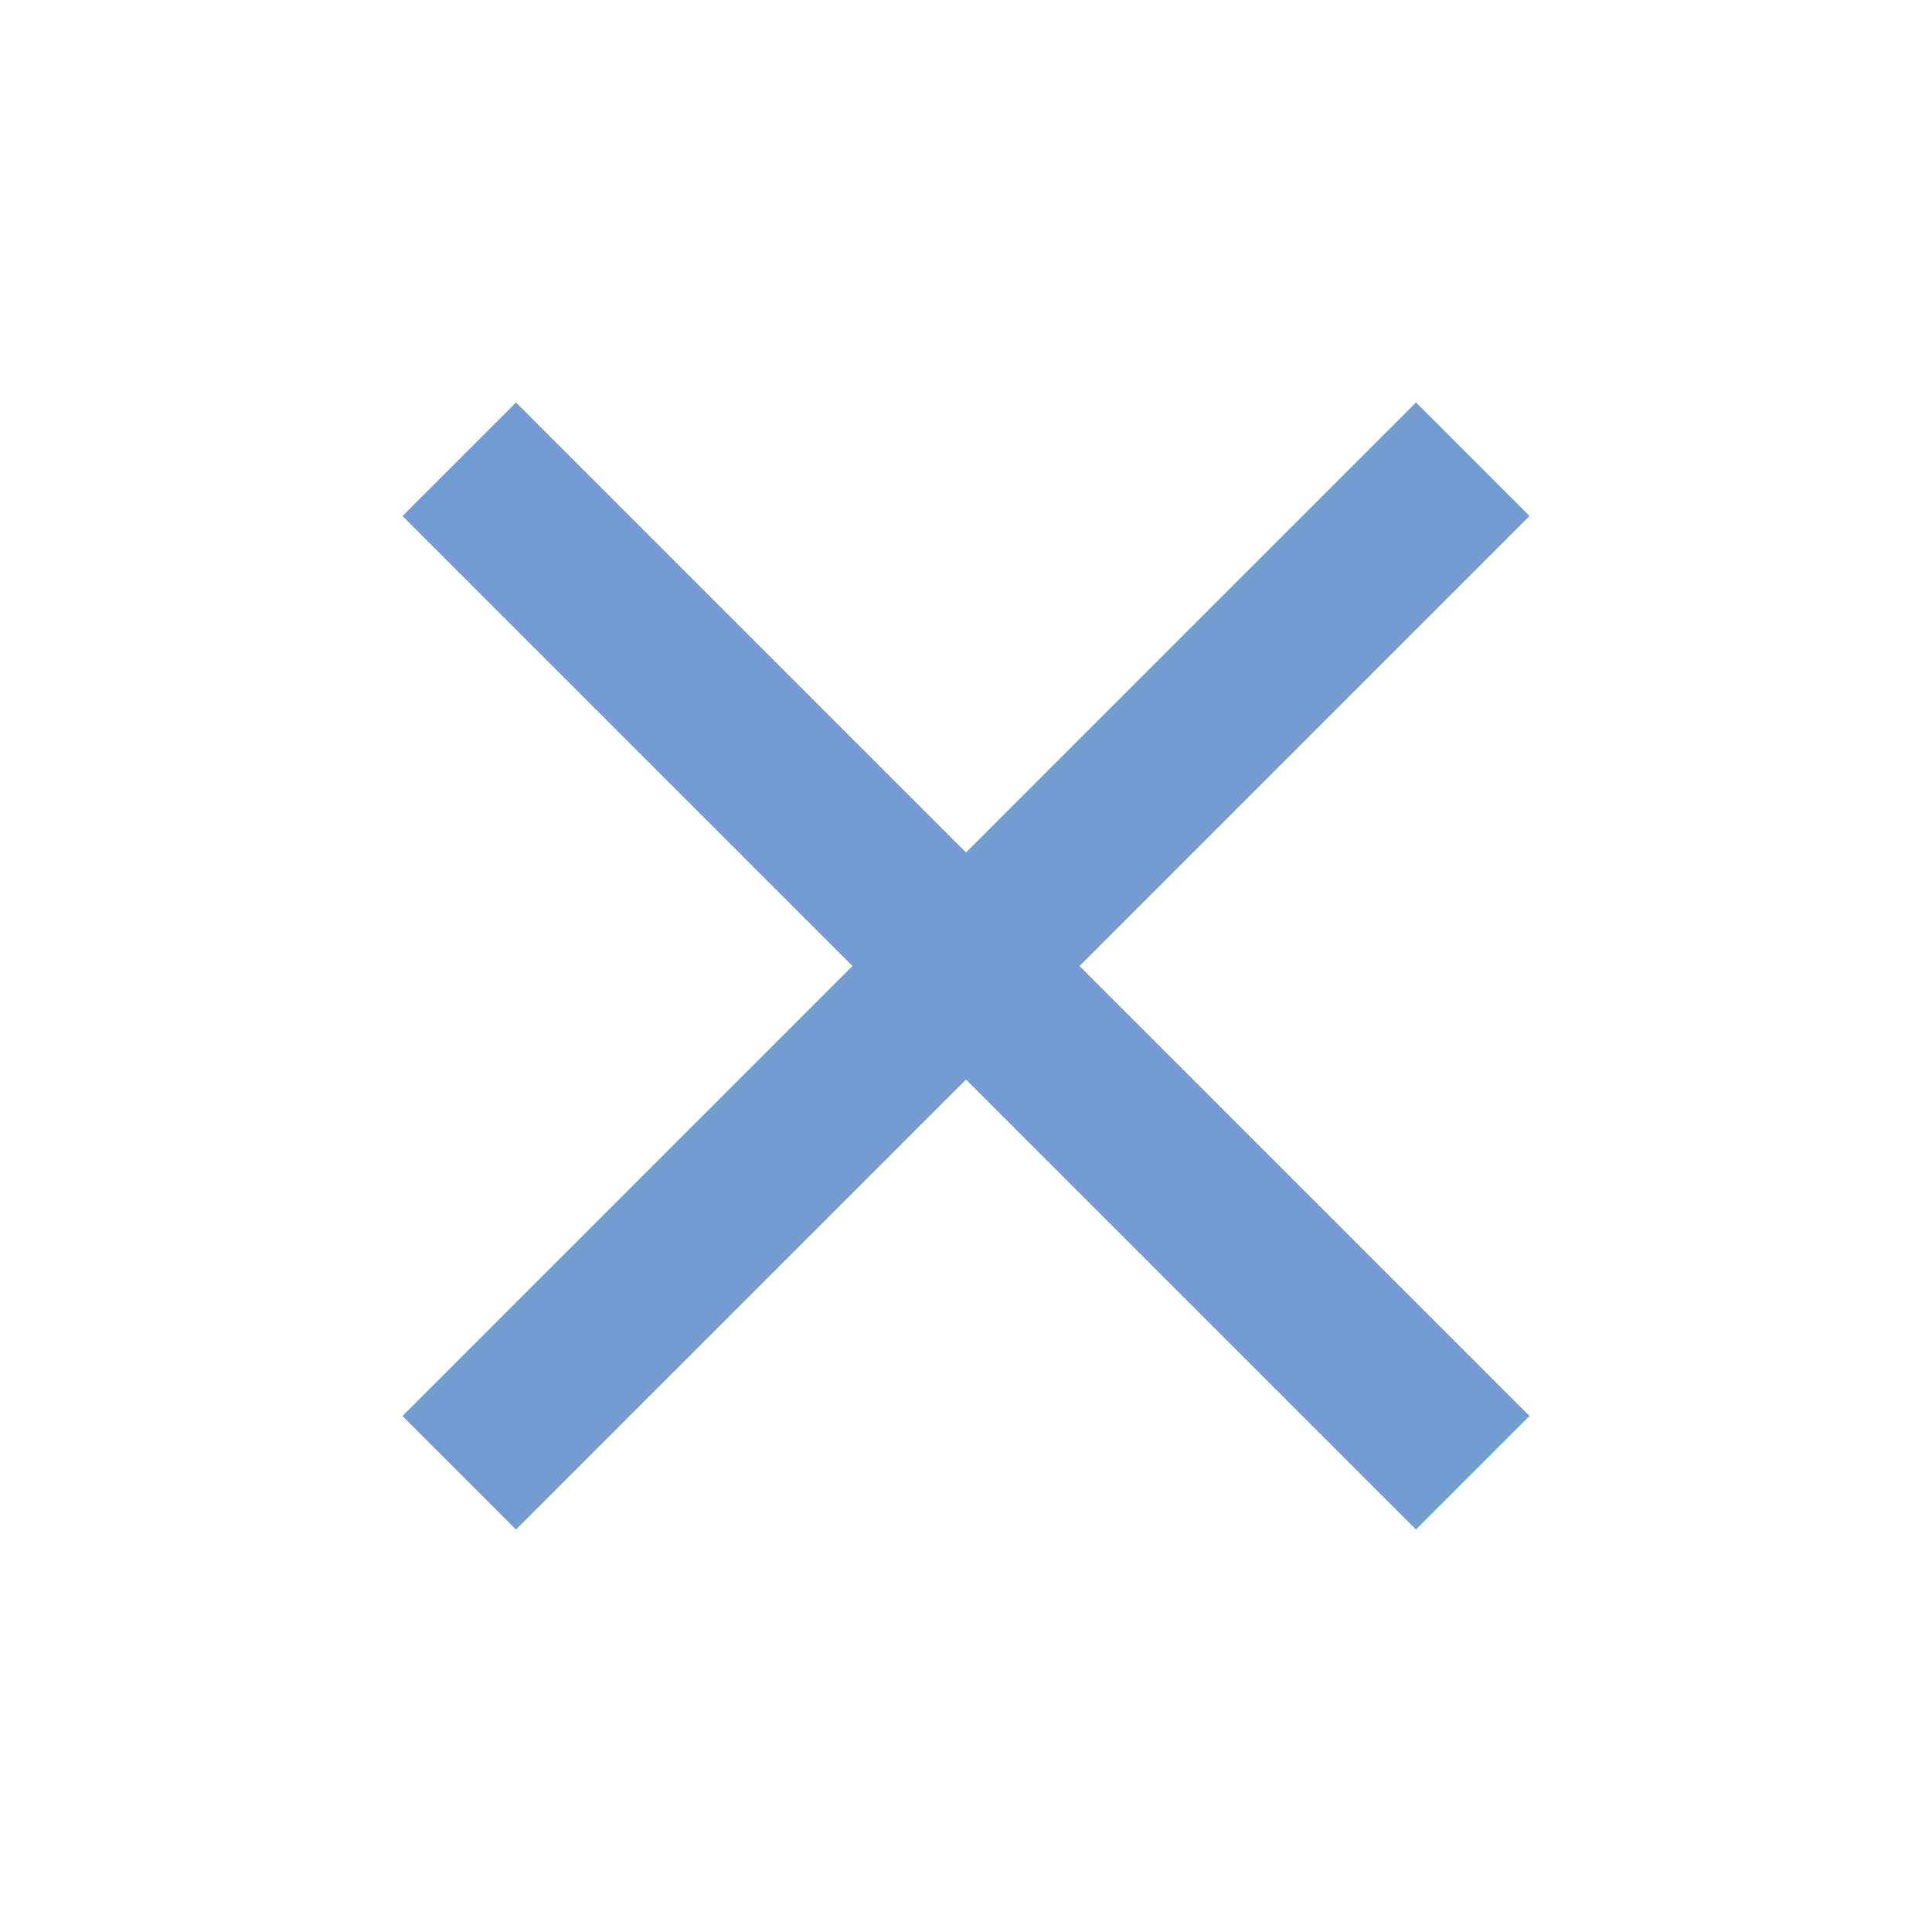
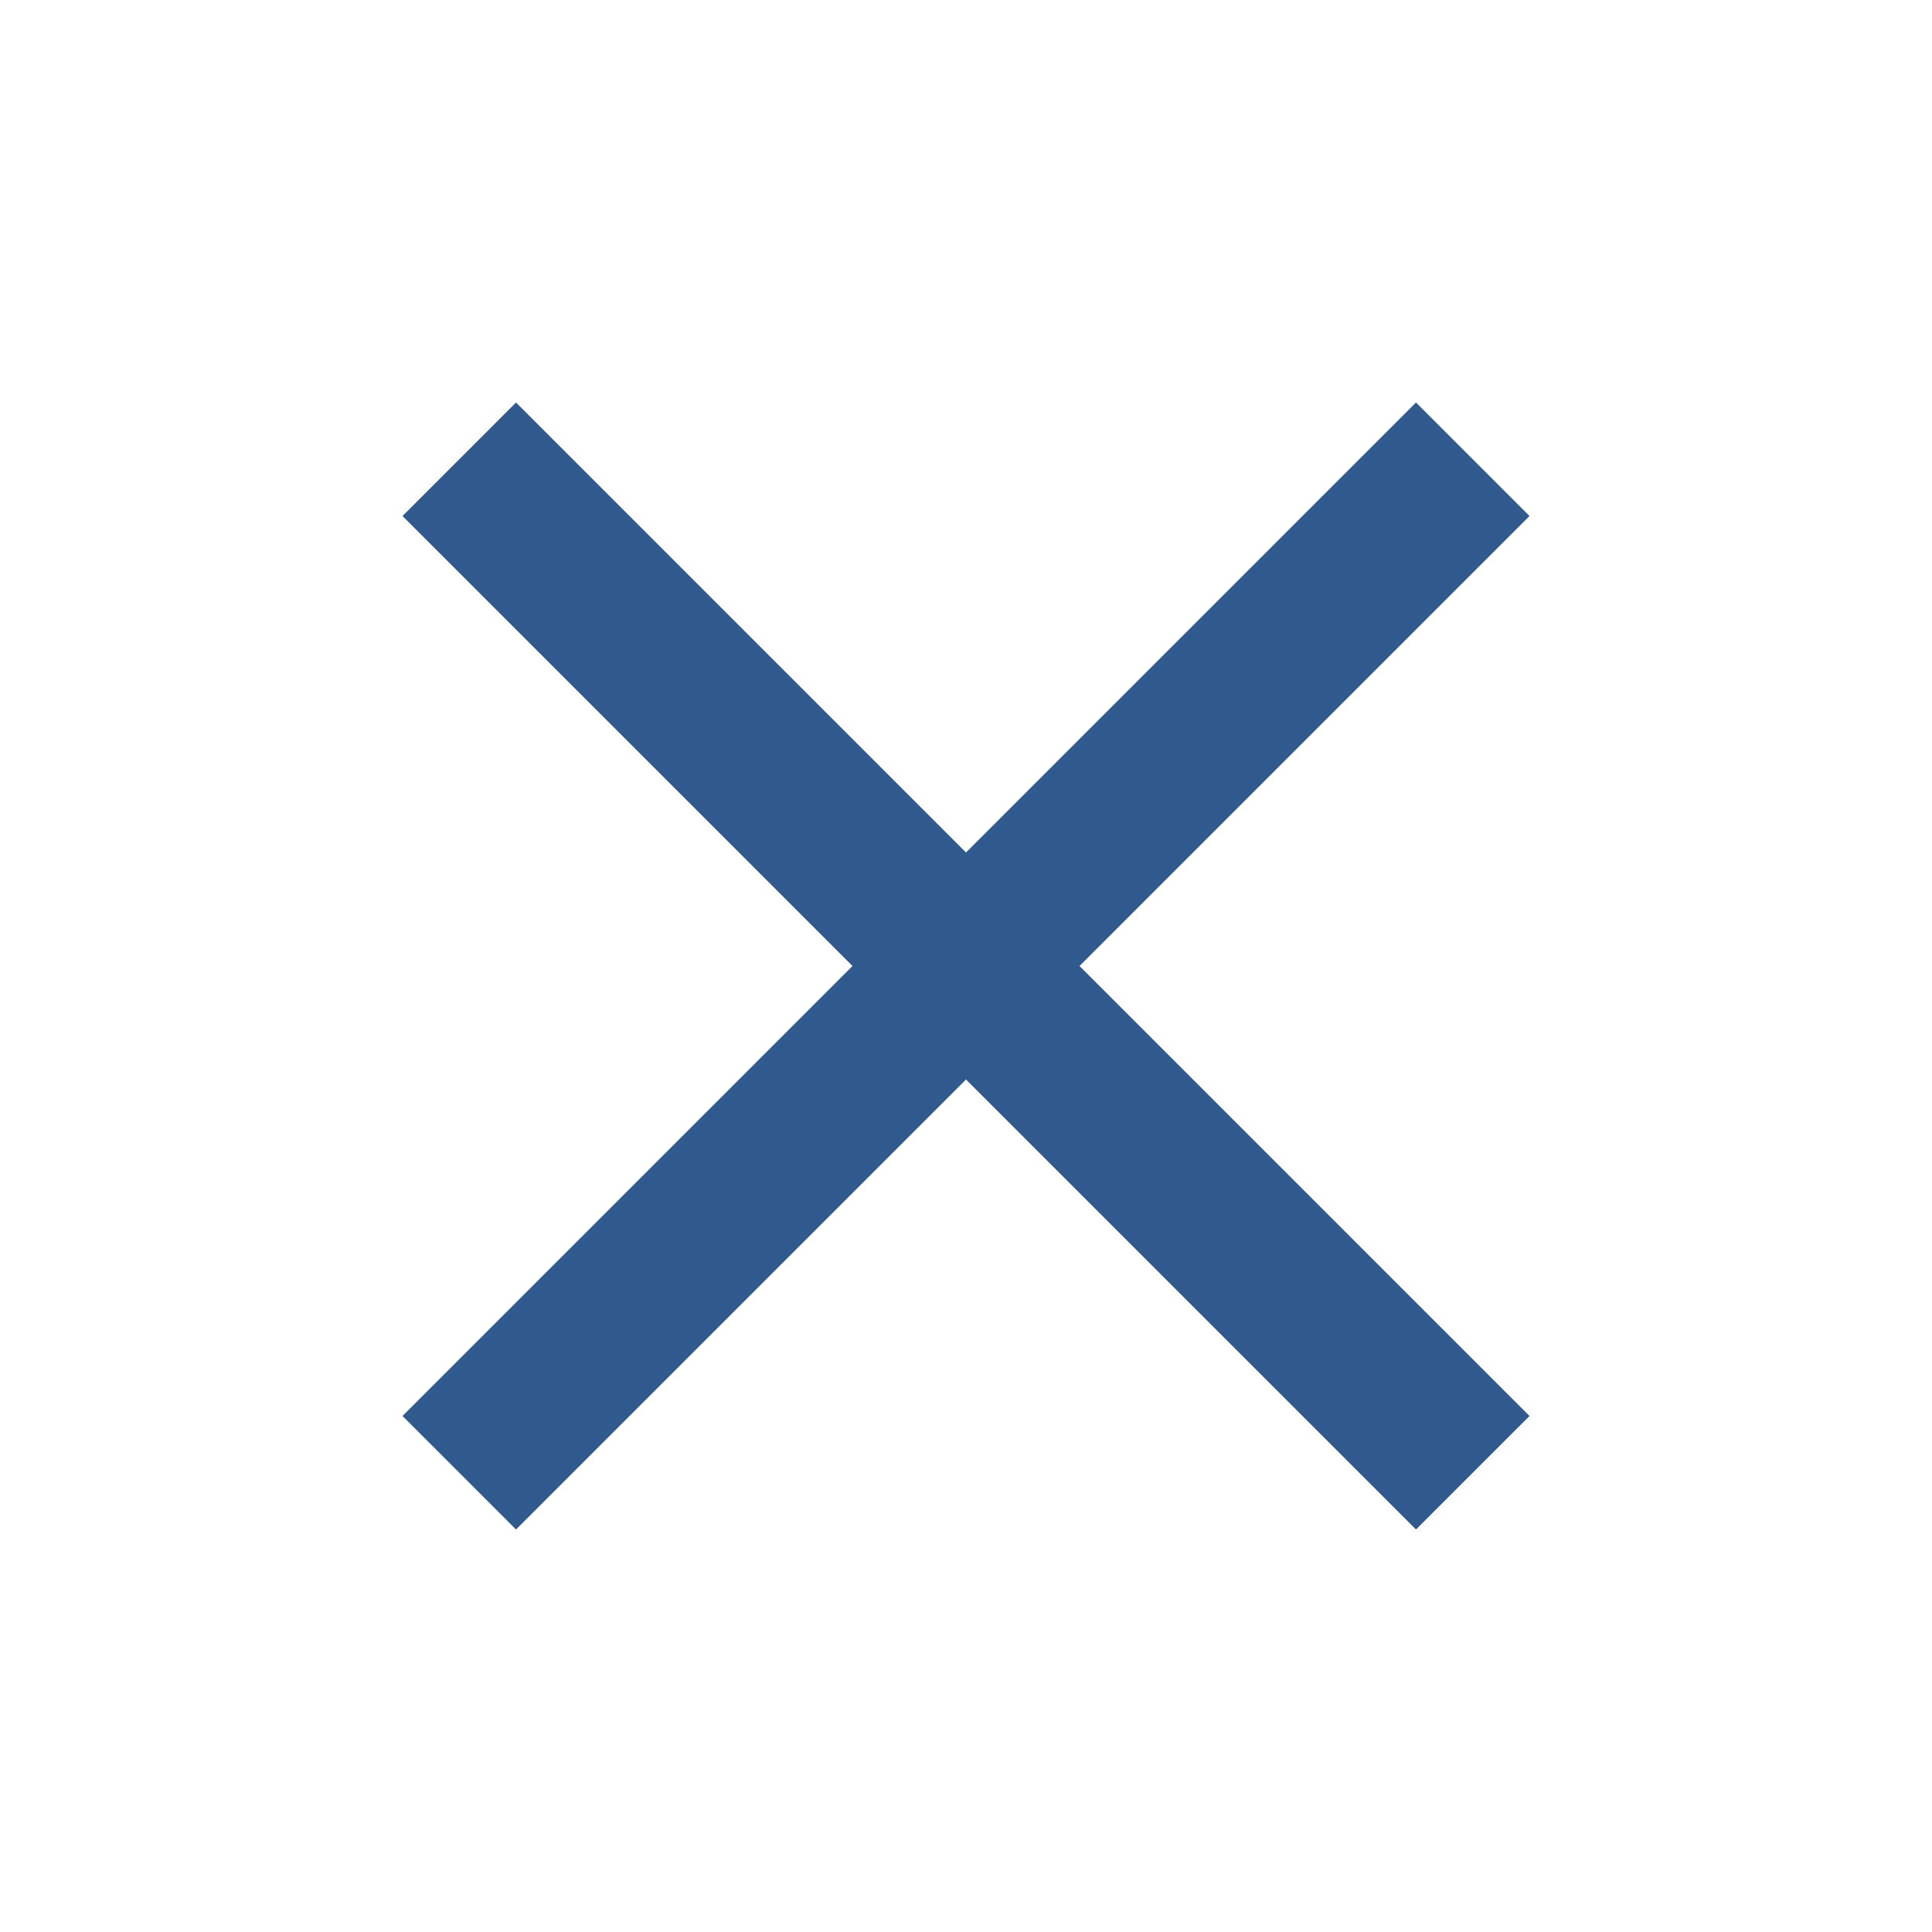
<svg xmlns="http://www.w3.org/2000/svg" id="Layer_1" data-name="Layer 1" viewBox="0 0 24 24">
-   <path fill="#739CD2" d="M19,6.41,17.59,5,12,10.59,6.41,5,5,6.41,10.59,12,5,17.59,6.41,19,12,13.41,17.59,19,19,17.59,13.41,12Z" />
+   <path fill="#305A8D" d="M19,6.41,17.59,5,12,10.59,6.41,5,5,6.41,10.59,12,5,17.59,6.41,19,12,13.41,17.59,19,19,17.59,13.41,12Z" />
  <path fill="none" d="M0,0H24V24H0Z" />
</svg>
